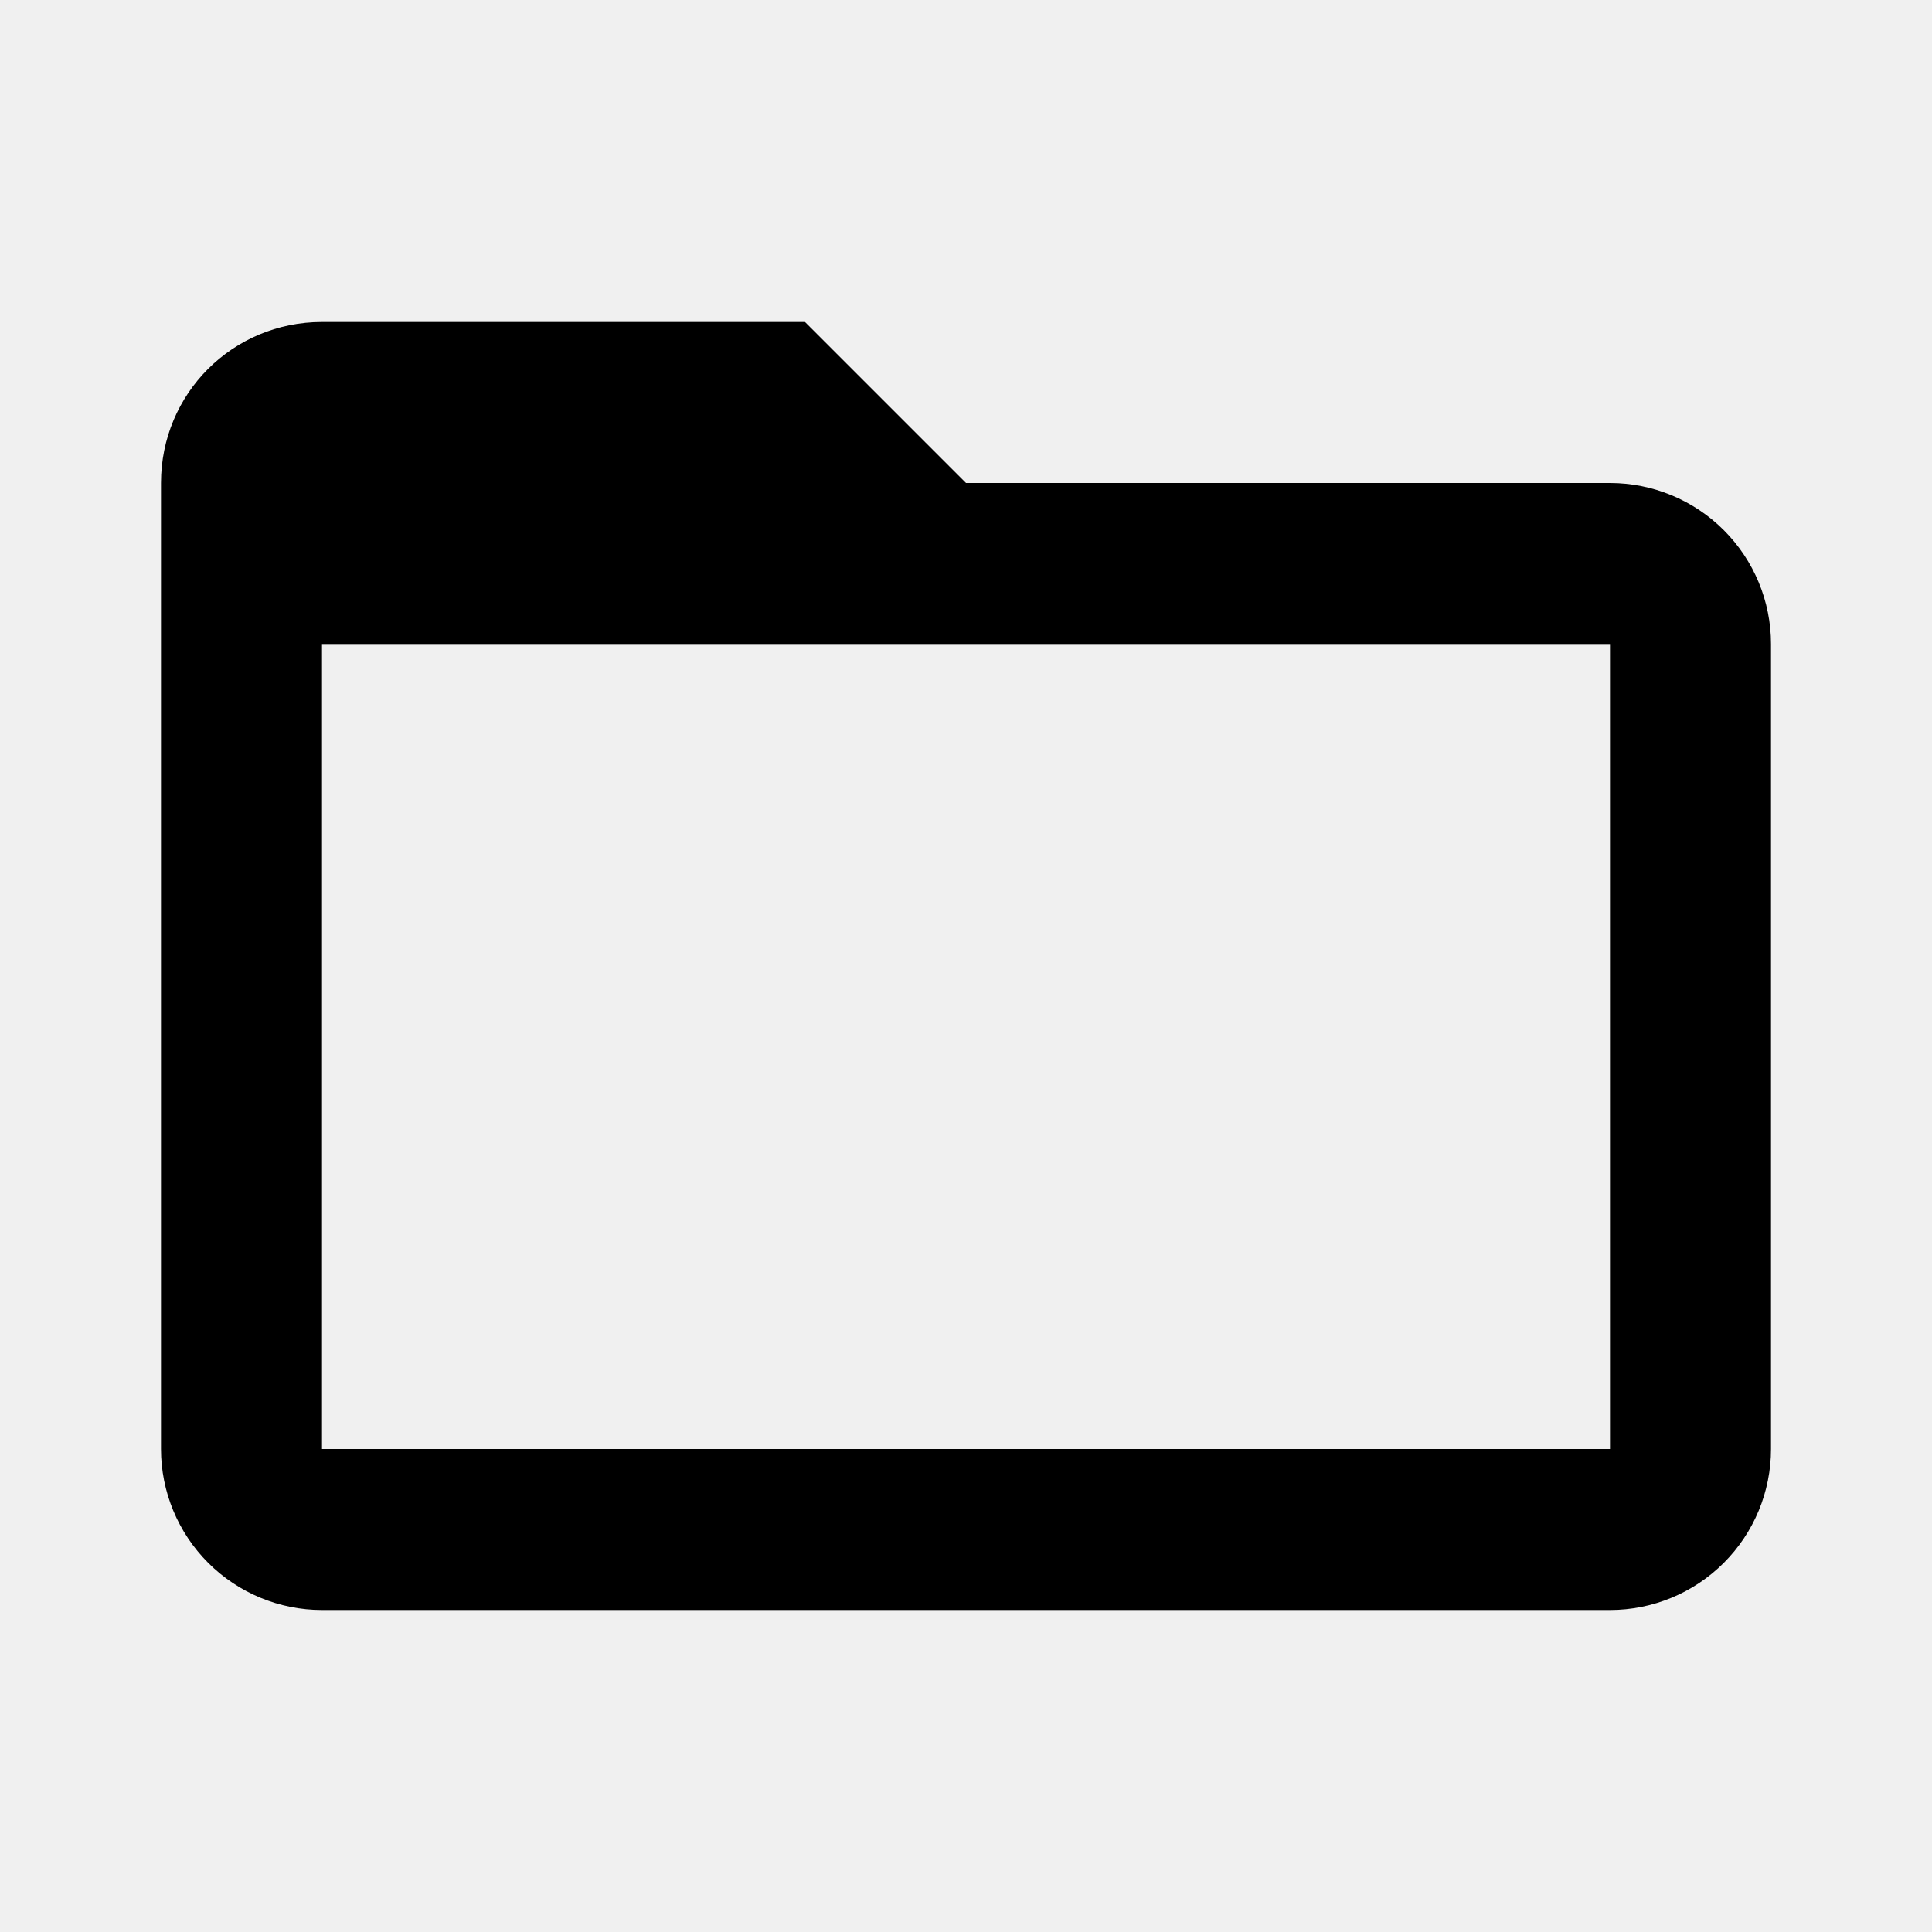
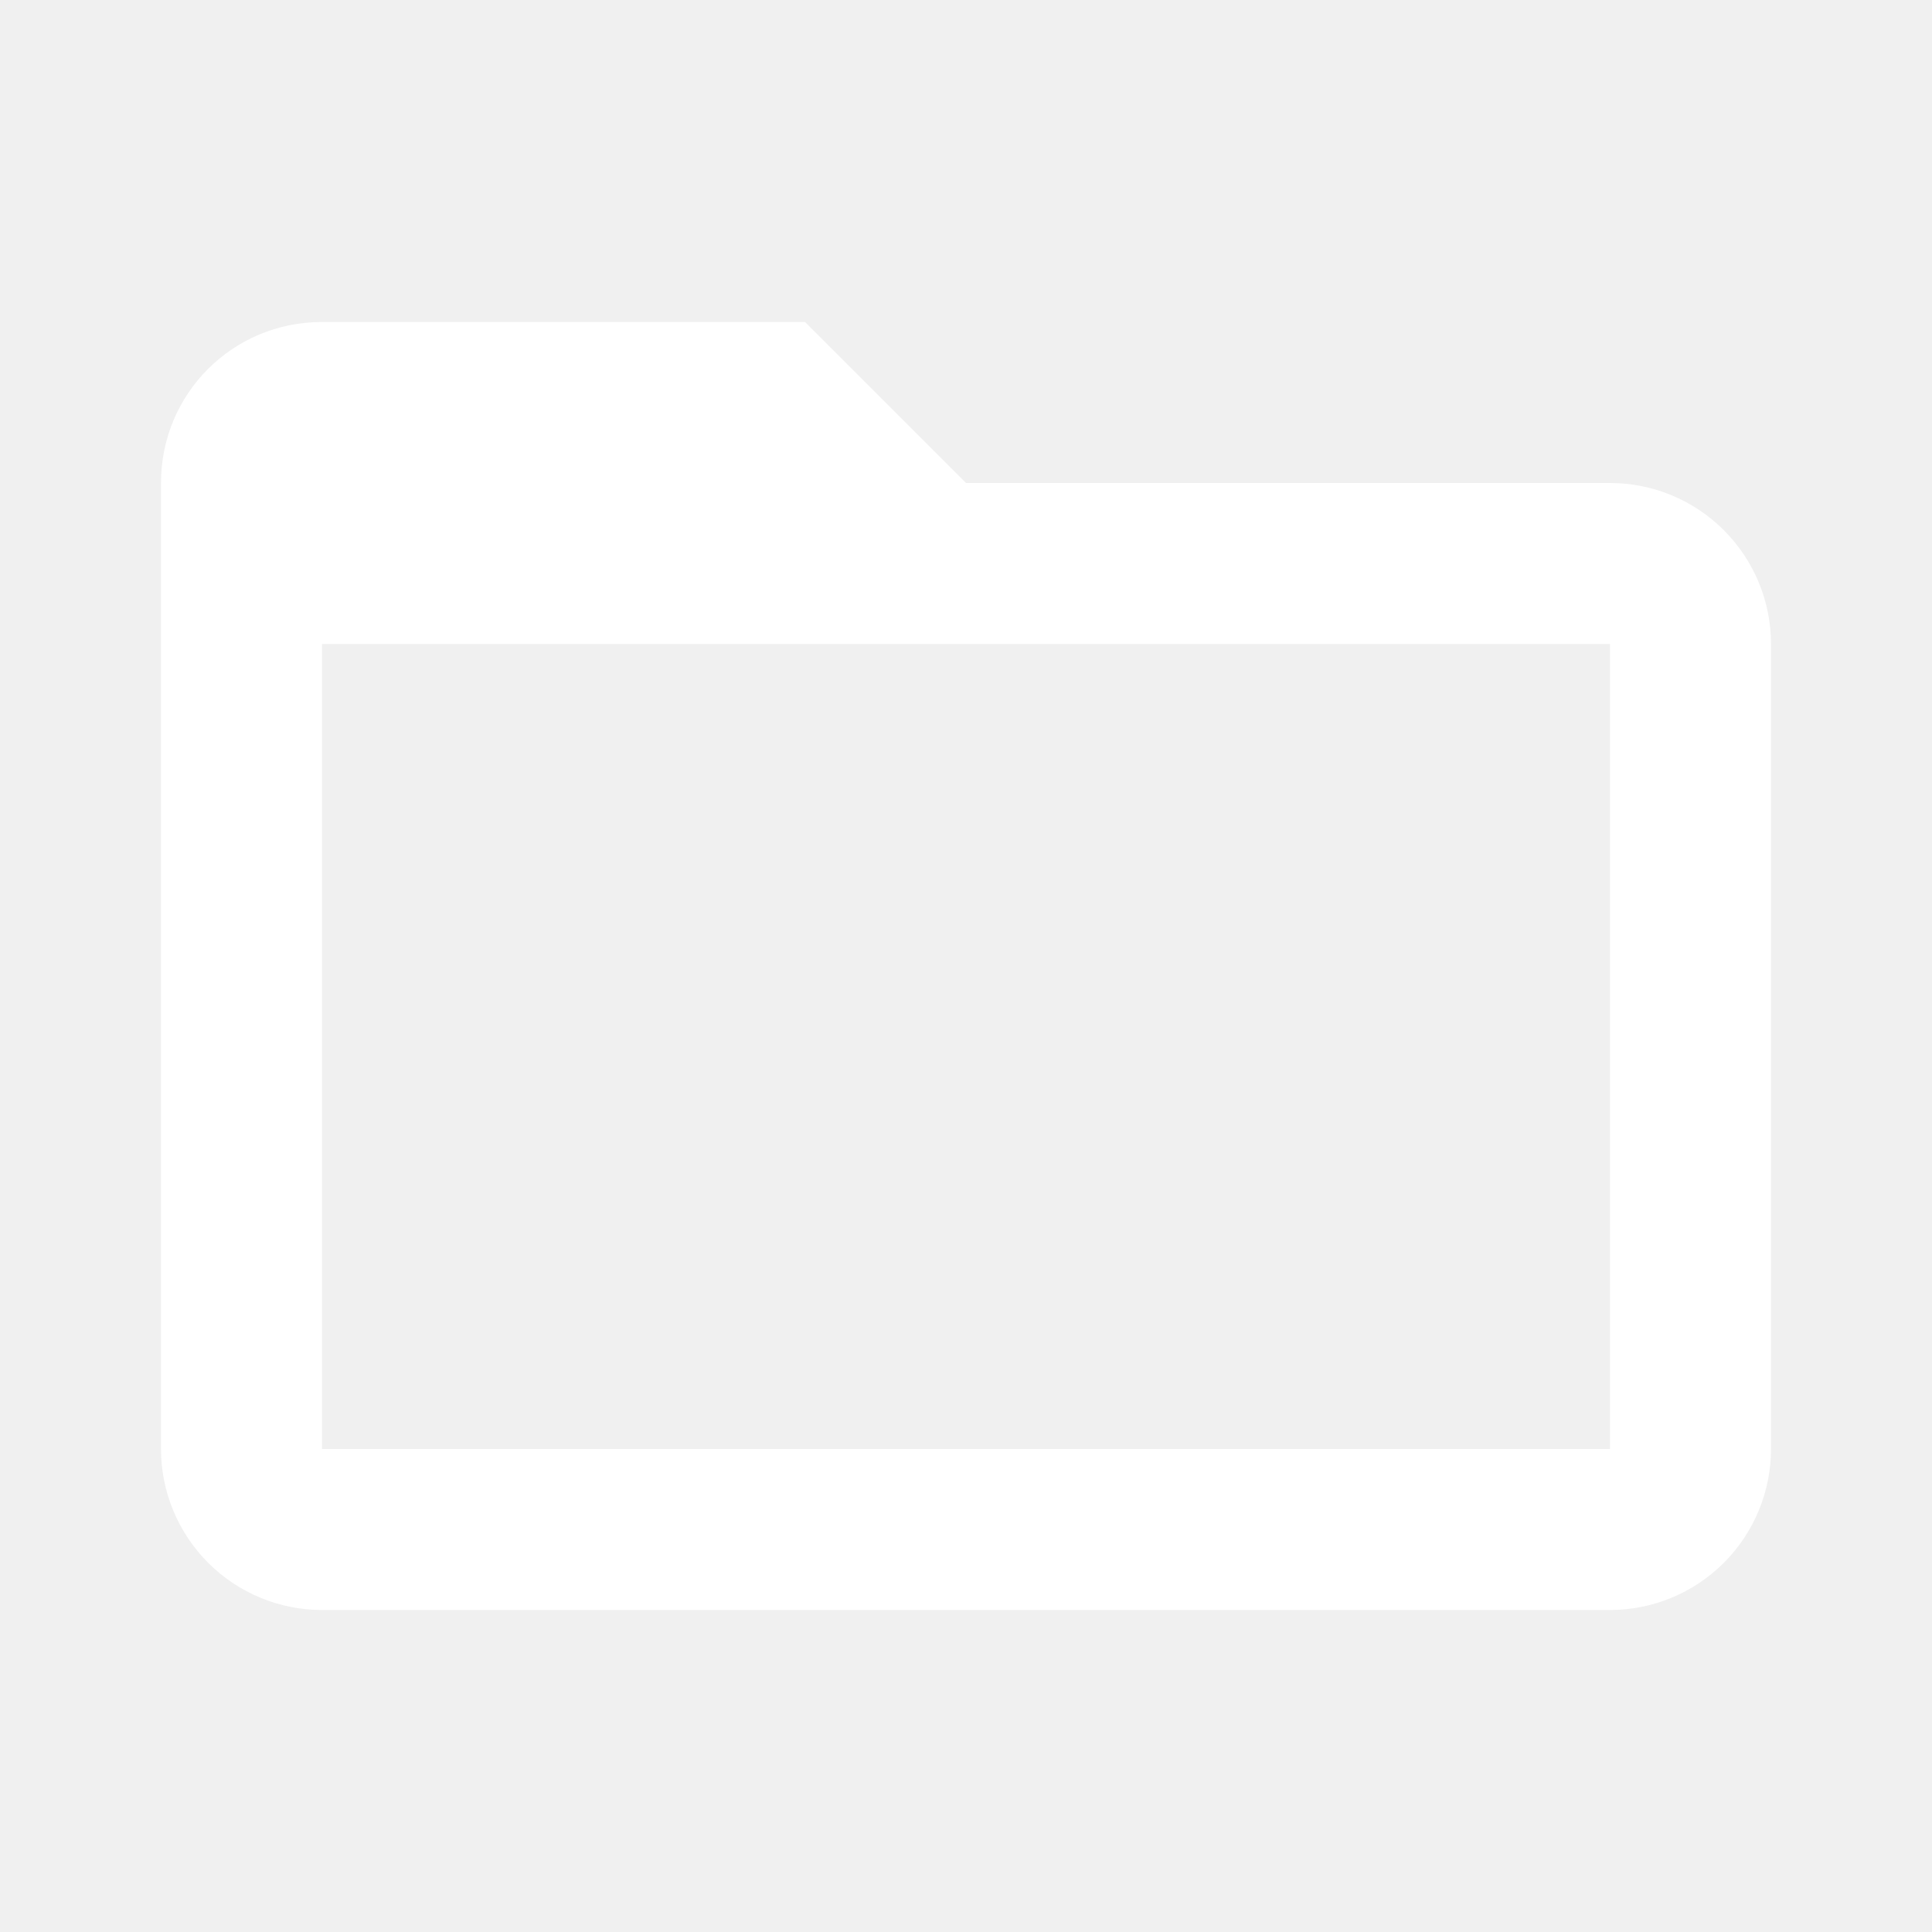
<svg xmlns="http://www.w3.org/2000/svg" width="24" height="24" viewBox="0 0 24 24" fill="none">
-   <path d="M20 18H4V8H20V18ZM20 6H12L10 4H4C2.89 4 2 4.89 2 6V18C2 18.53 2.211 19.039 2.586 19.414C2.961 19.789 3.47 20 4 20H20C20.53 20 21.039 19.789 21.414 19.414C21.789 19.039 22 18.53 22 18V8C22 7.47 21.789 6.961 21.414 6.586C21.039 6.211 20.53 6 20 6Z" fill="black" />
+   <path d="M20 18H4V8H20V18ZM20 6H12L10 4H4C2.89 4 2 4.89 2 6V18C2 18.53 2.211 19.039 2.586 19.414C2.961 19.789 3.47 20 4 20H20C20.53 20 21.039 19.789 21.414 19.414C21.789 19.039 22 18.53 22 18V8C22 7.47 21.789 6.961 21.414 6.586C21.039 6.211 20.53 6 20 6Z" fill="white" />
</svg>
